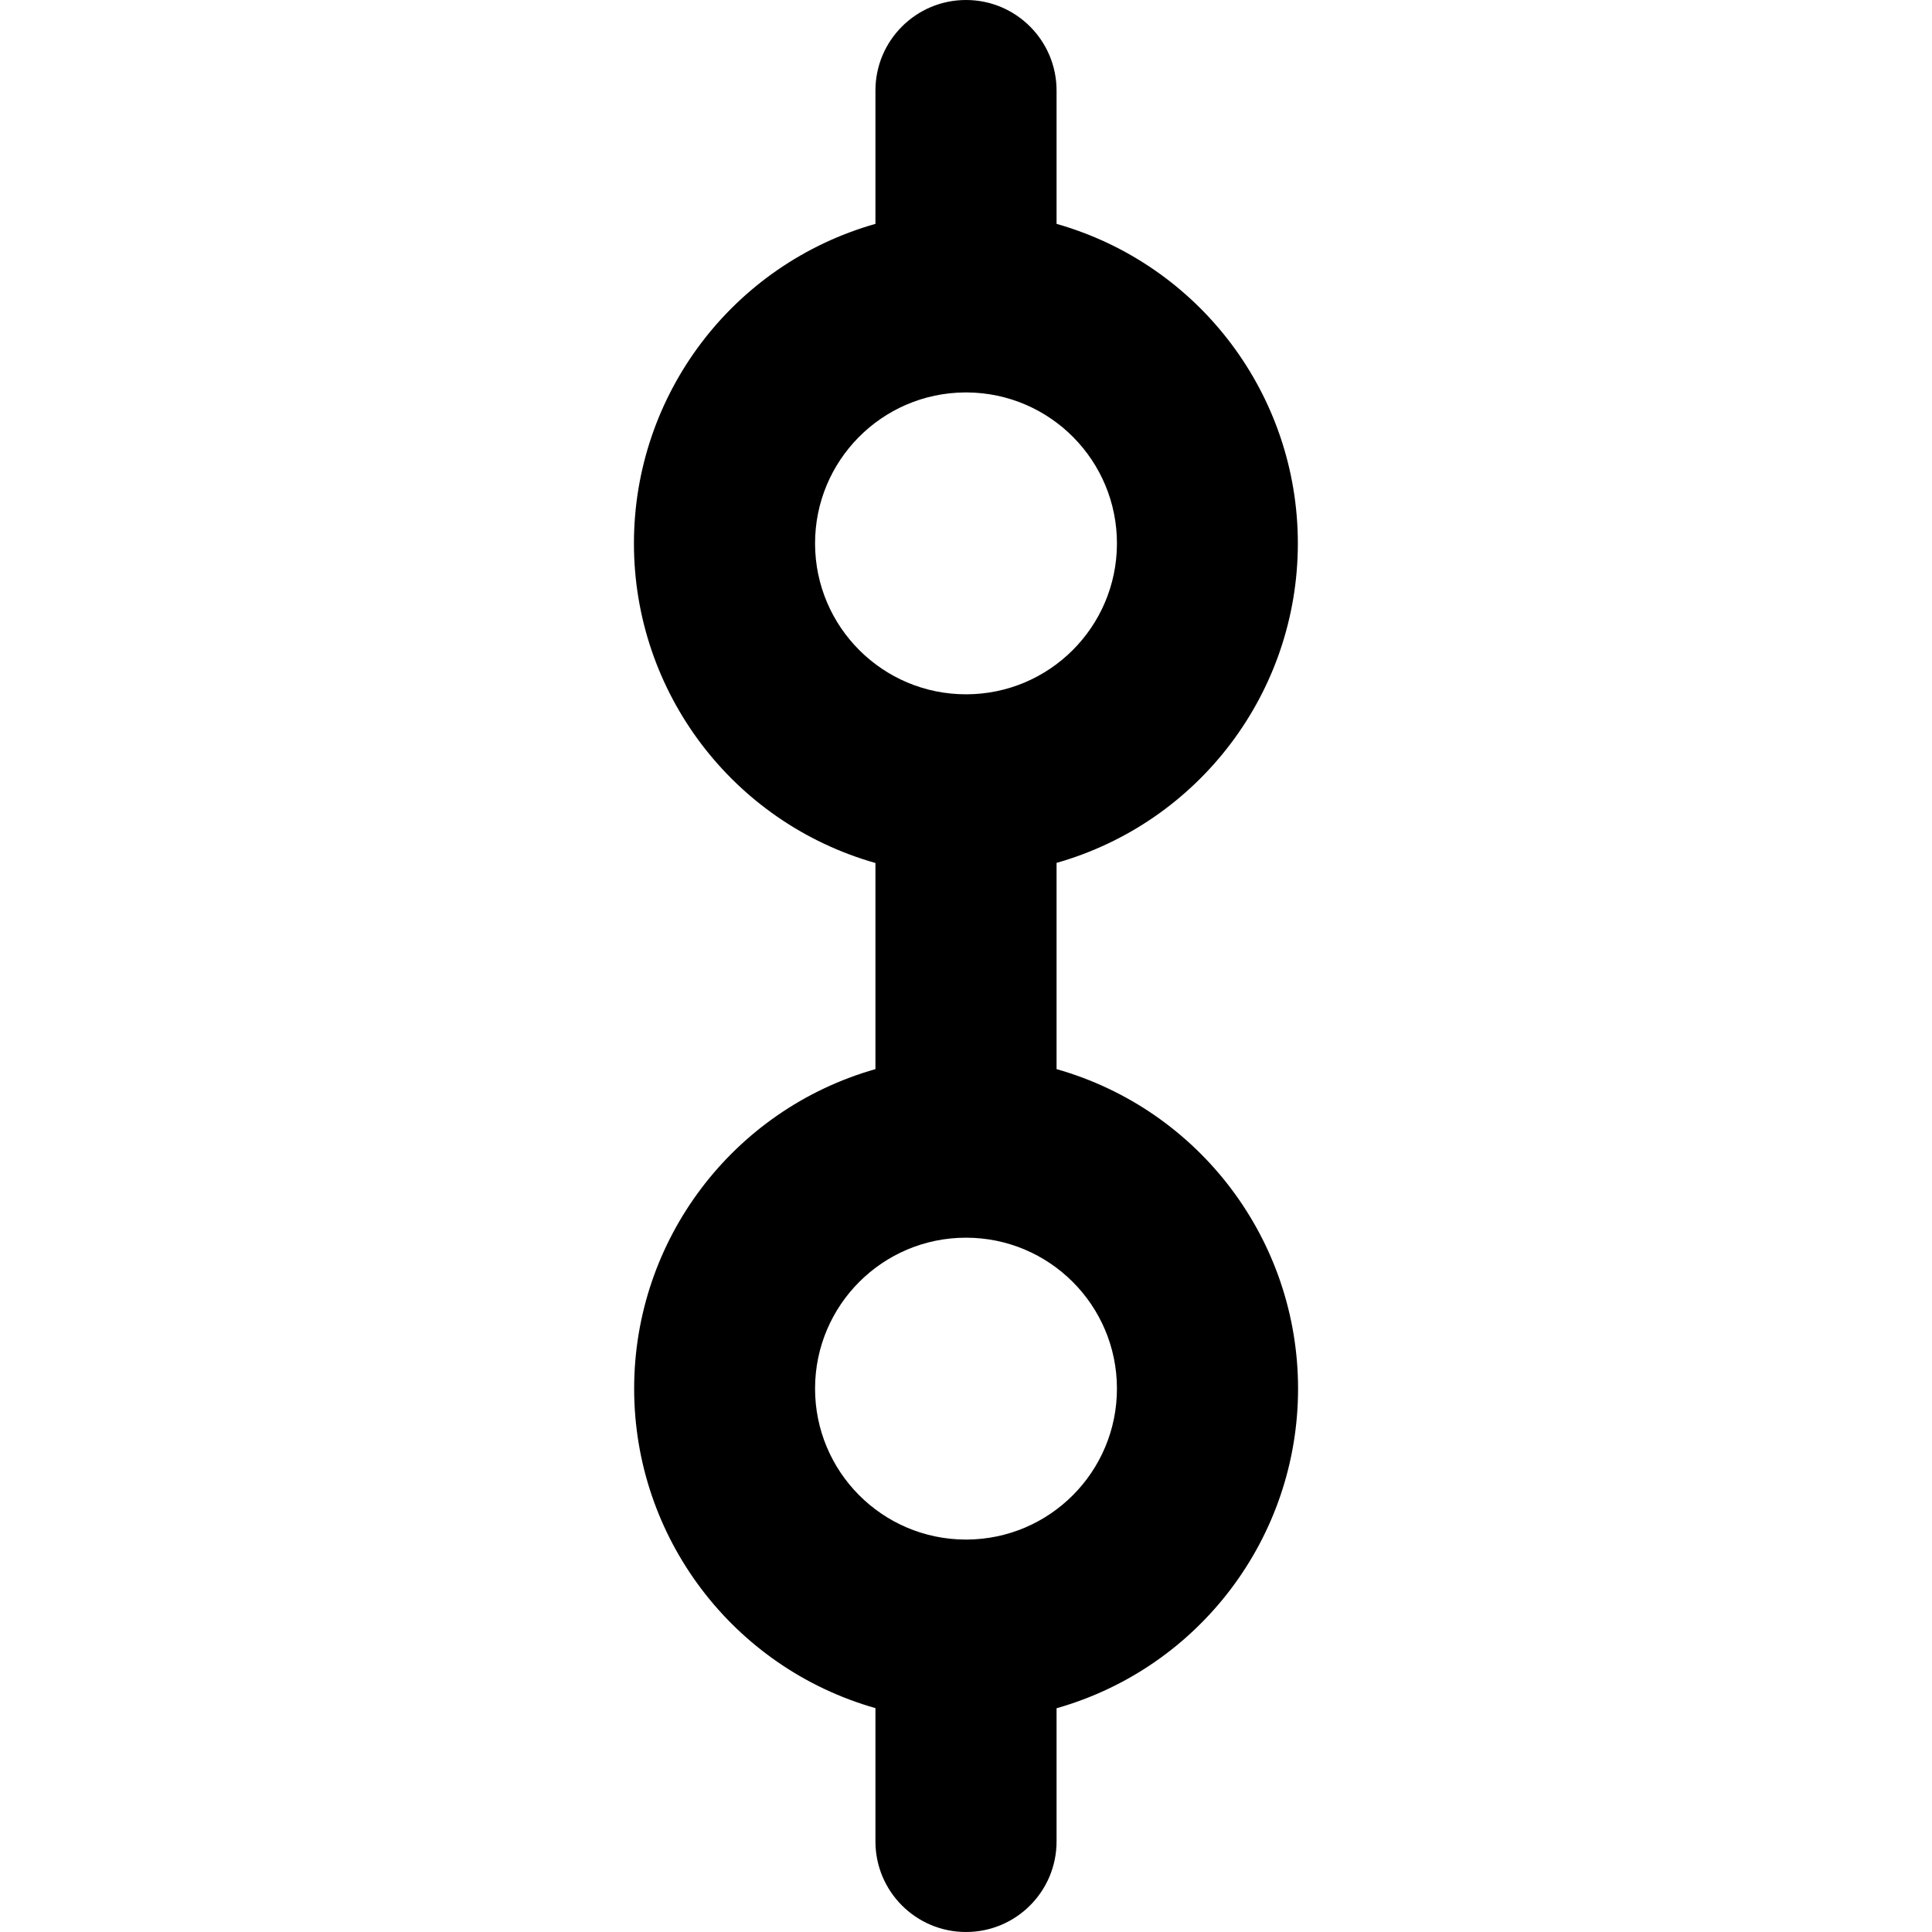
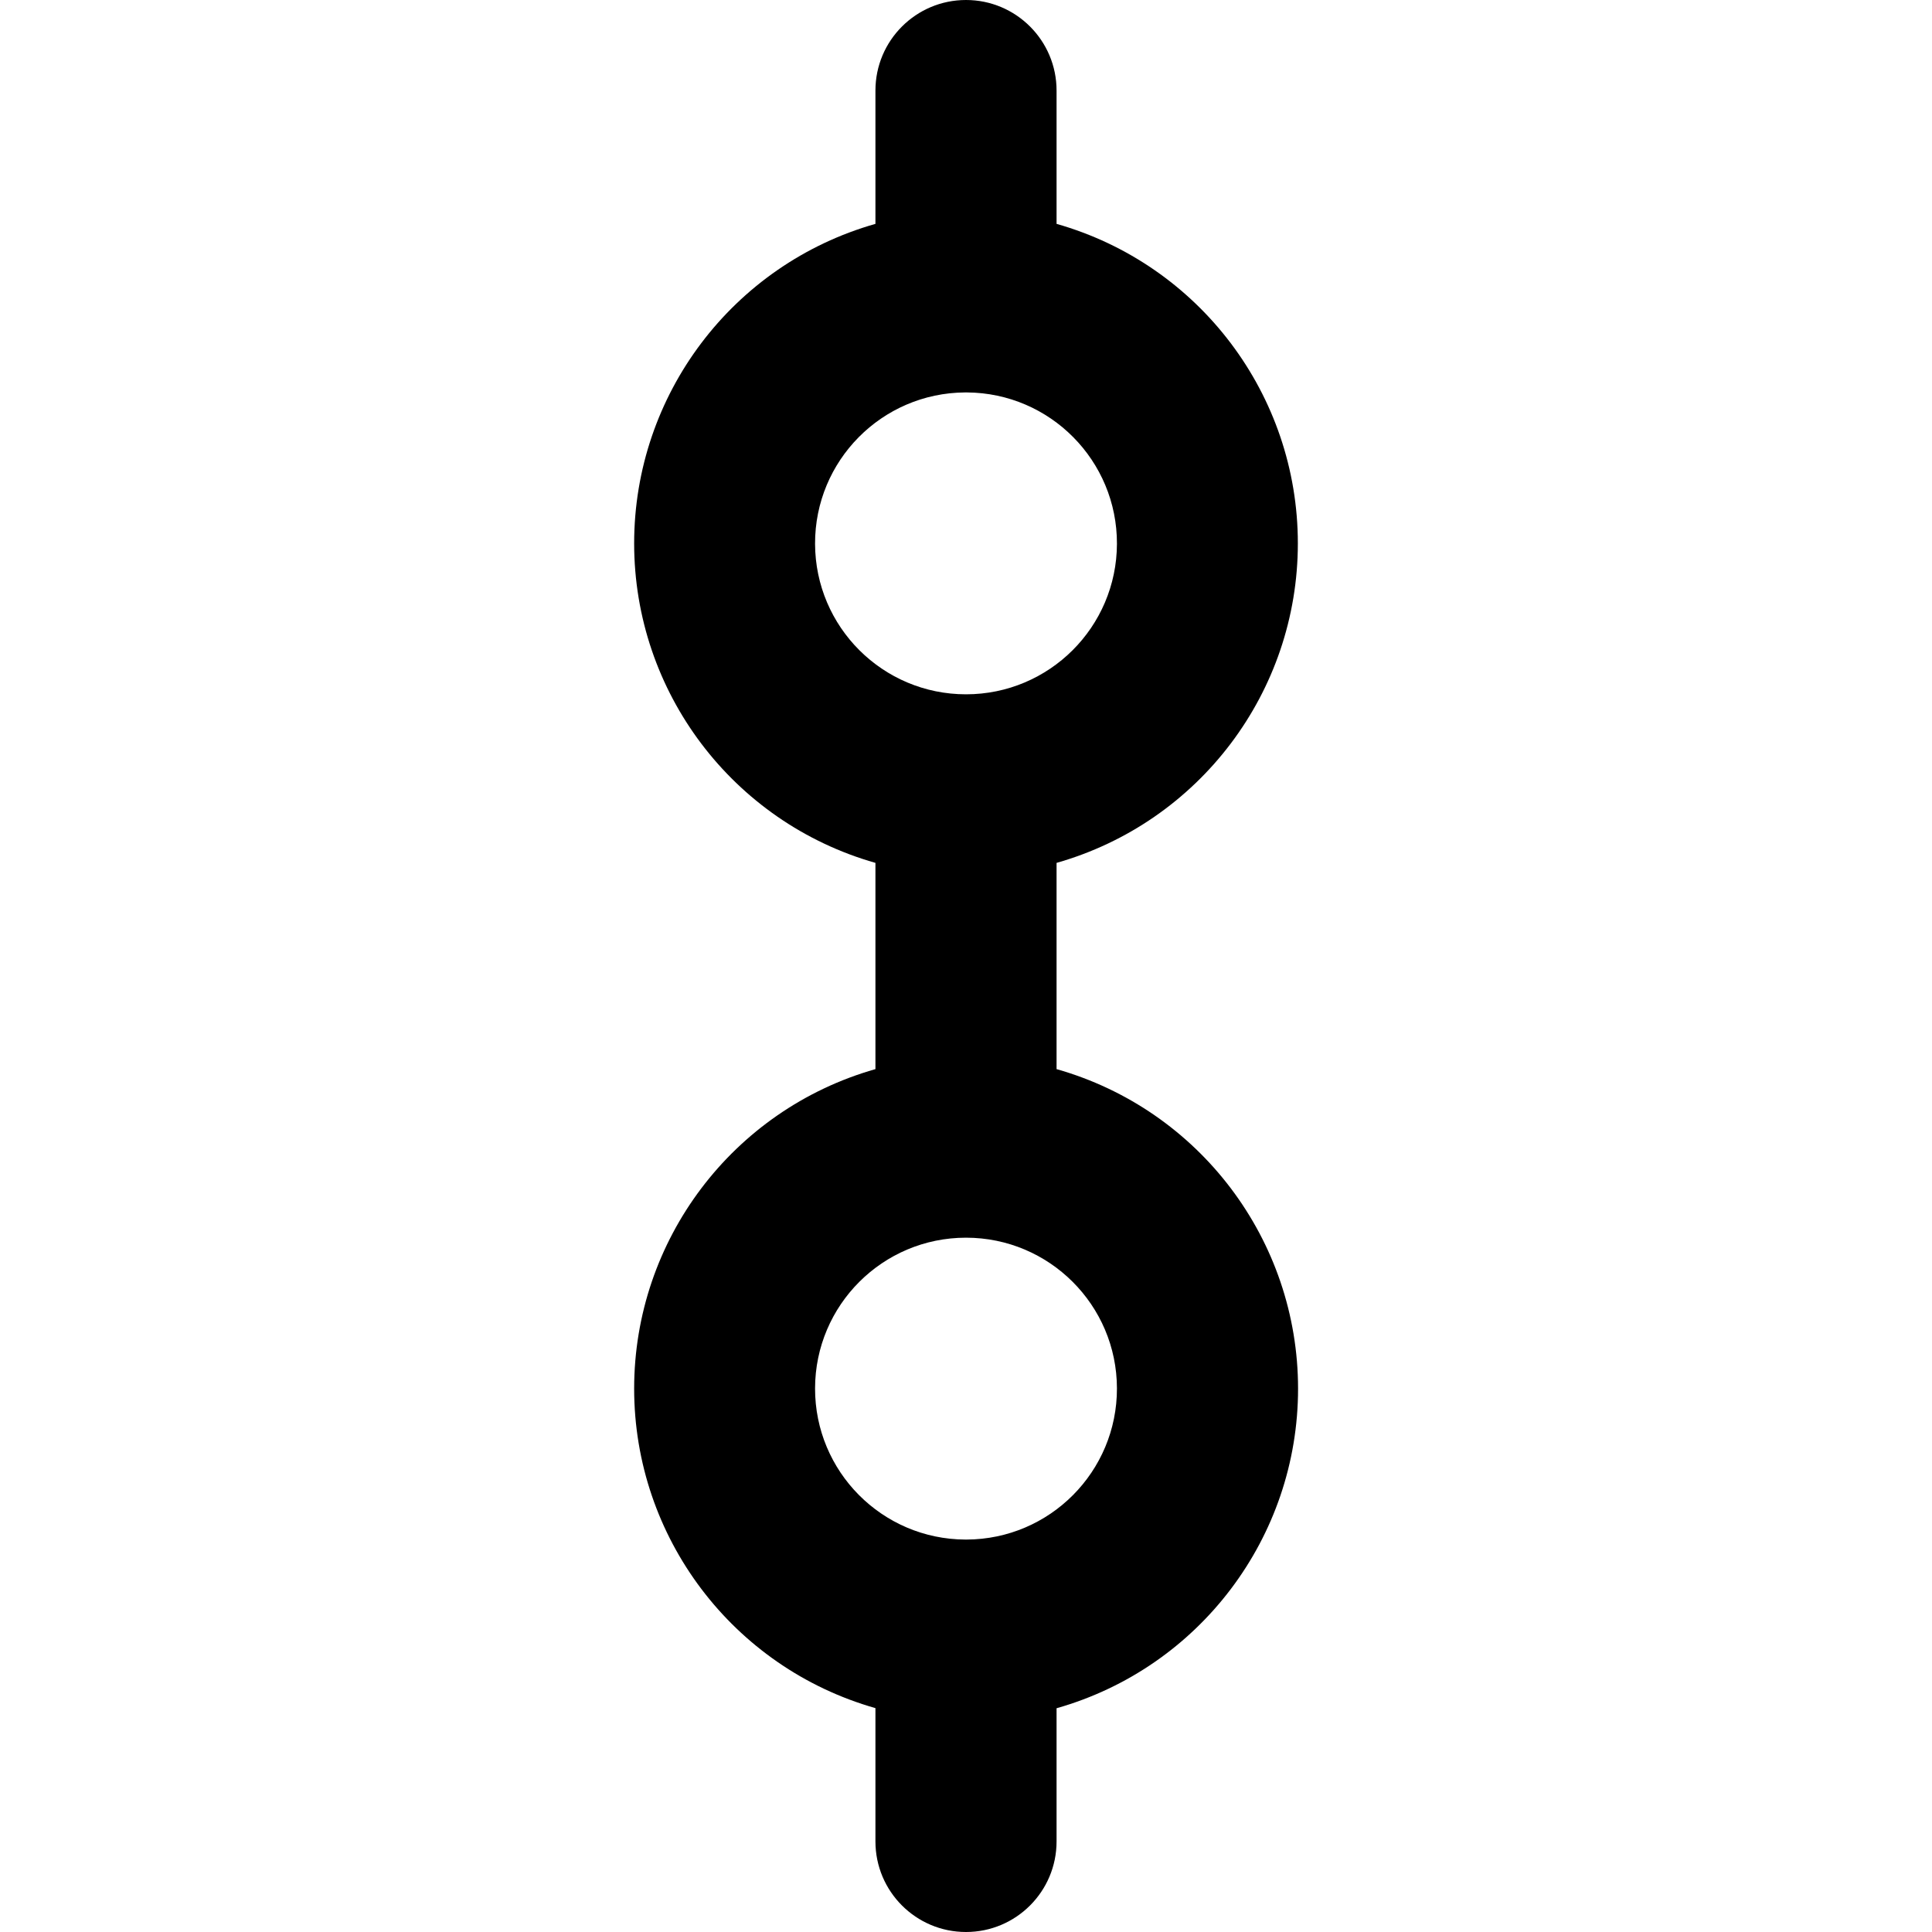
<svg xmlns="http://www.w3.org/2000/svg" width="16" height="16" fill="none" viewBox="0 0 16 16">
  <g clip-path="url(#a)">
-     <path fill="currentColor" fill-rule="evenodd" d="M8 3.25h-.008a1.25 1.25 0 1 0 .016 0H8Zm.75-2.5v1.104a2.751 2.751 0 0 1 0 5.292v1.708a2.751 2.751 0 0 1 0 5.293v1.103a.75.75 0 0 1-1.5 0v-1.104a2.751 2.751 0 0 1 0-5.292V7.147a2.751 2.751 0 0 1 0-5.293V.75a.75.75 0 0 1 1.5 0Zm-.745 12h-.01a1.25 1.25 0 1 1 .01 0Z" clip-rule="evenodd" />
+     <path fill="currentColor" fill-rule="evenodd" d="M8 3.25h-.008a1.25 1.25 0 1 0 .016 0H8Zm.75-2.5v1.104a2.751 2.751 0 0 1 0 5.292v1.708a2.751 2.751 0 0 1 0 5.293v1.103a.75.75 0 0 1-1.5 0v-1.104a2.751 2.751 0 0 1 0-5.292V7.146a2.751 2.751 0 0 1 0-5.292V.75a.75.75 0 0 1 1.5 0Zm-.745 12h-.01a1.25 1.25 0 1 1 .01 0Z" clip-rule="evenodd" />
  </g>
  <defs>
    <clipPath id="a">
      <path fill="currentColor" d="M0 0h16v16H0z" />
    </clipPath>
  </defs>
</svg>
